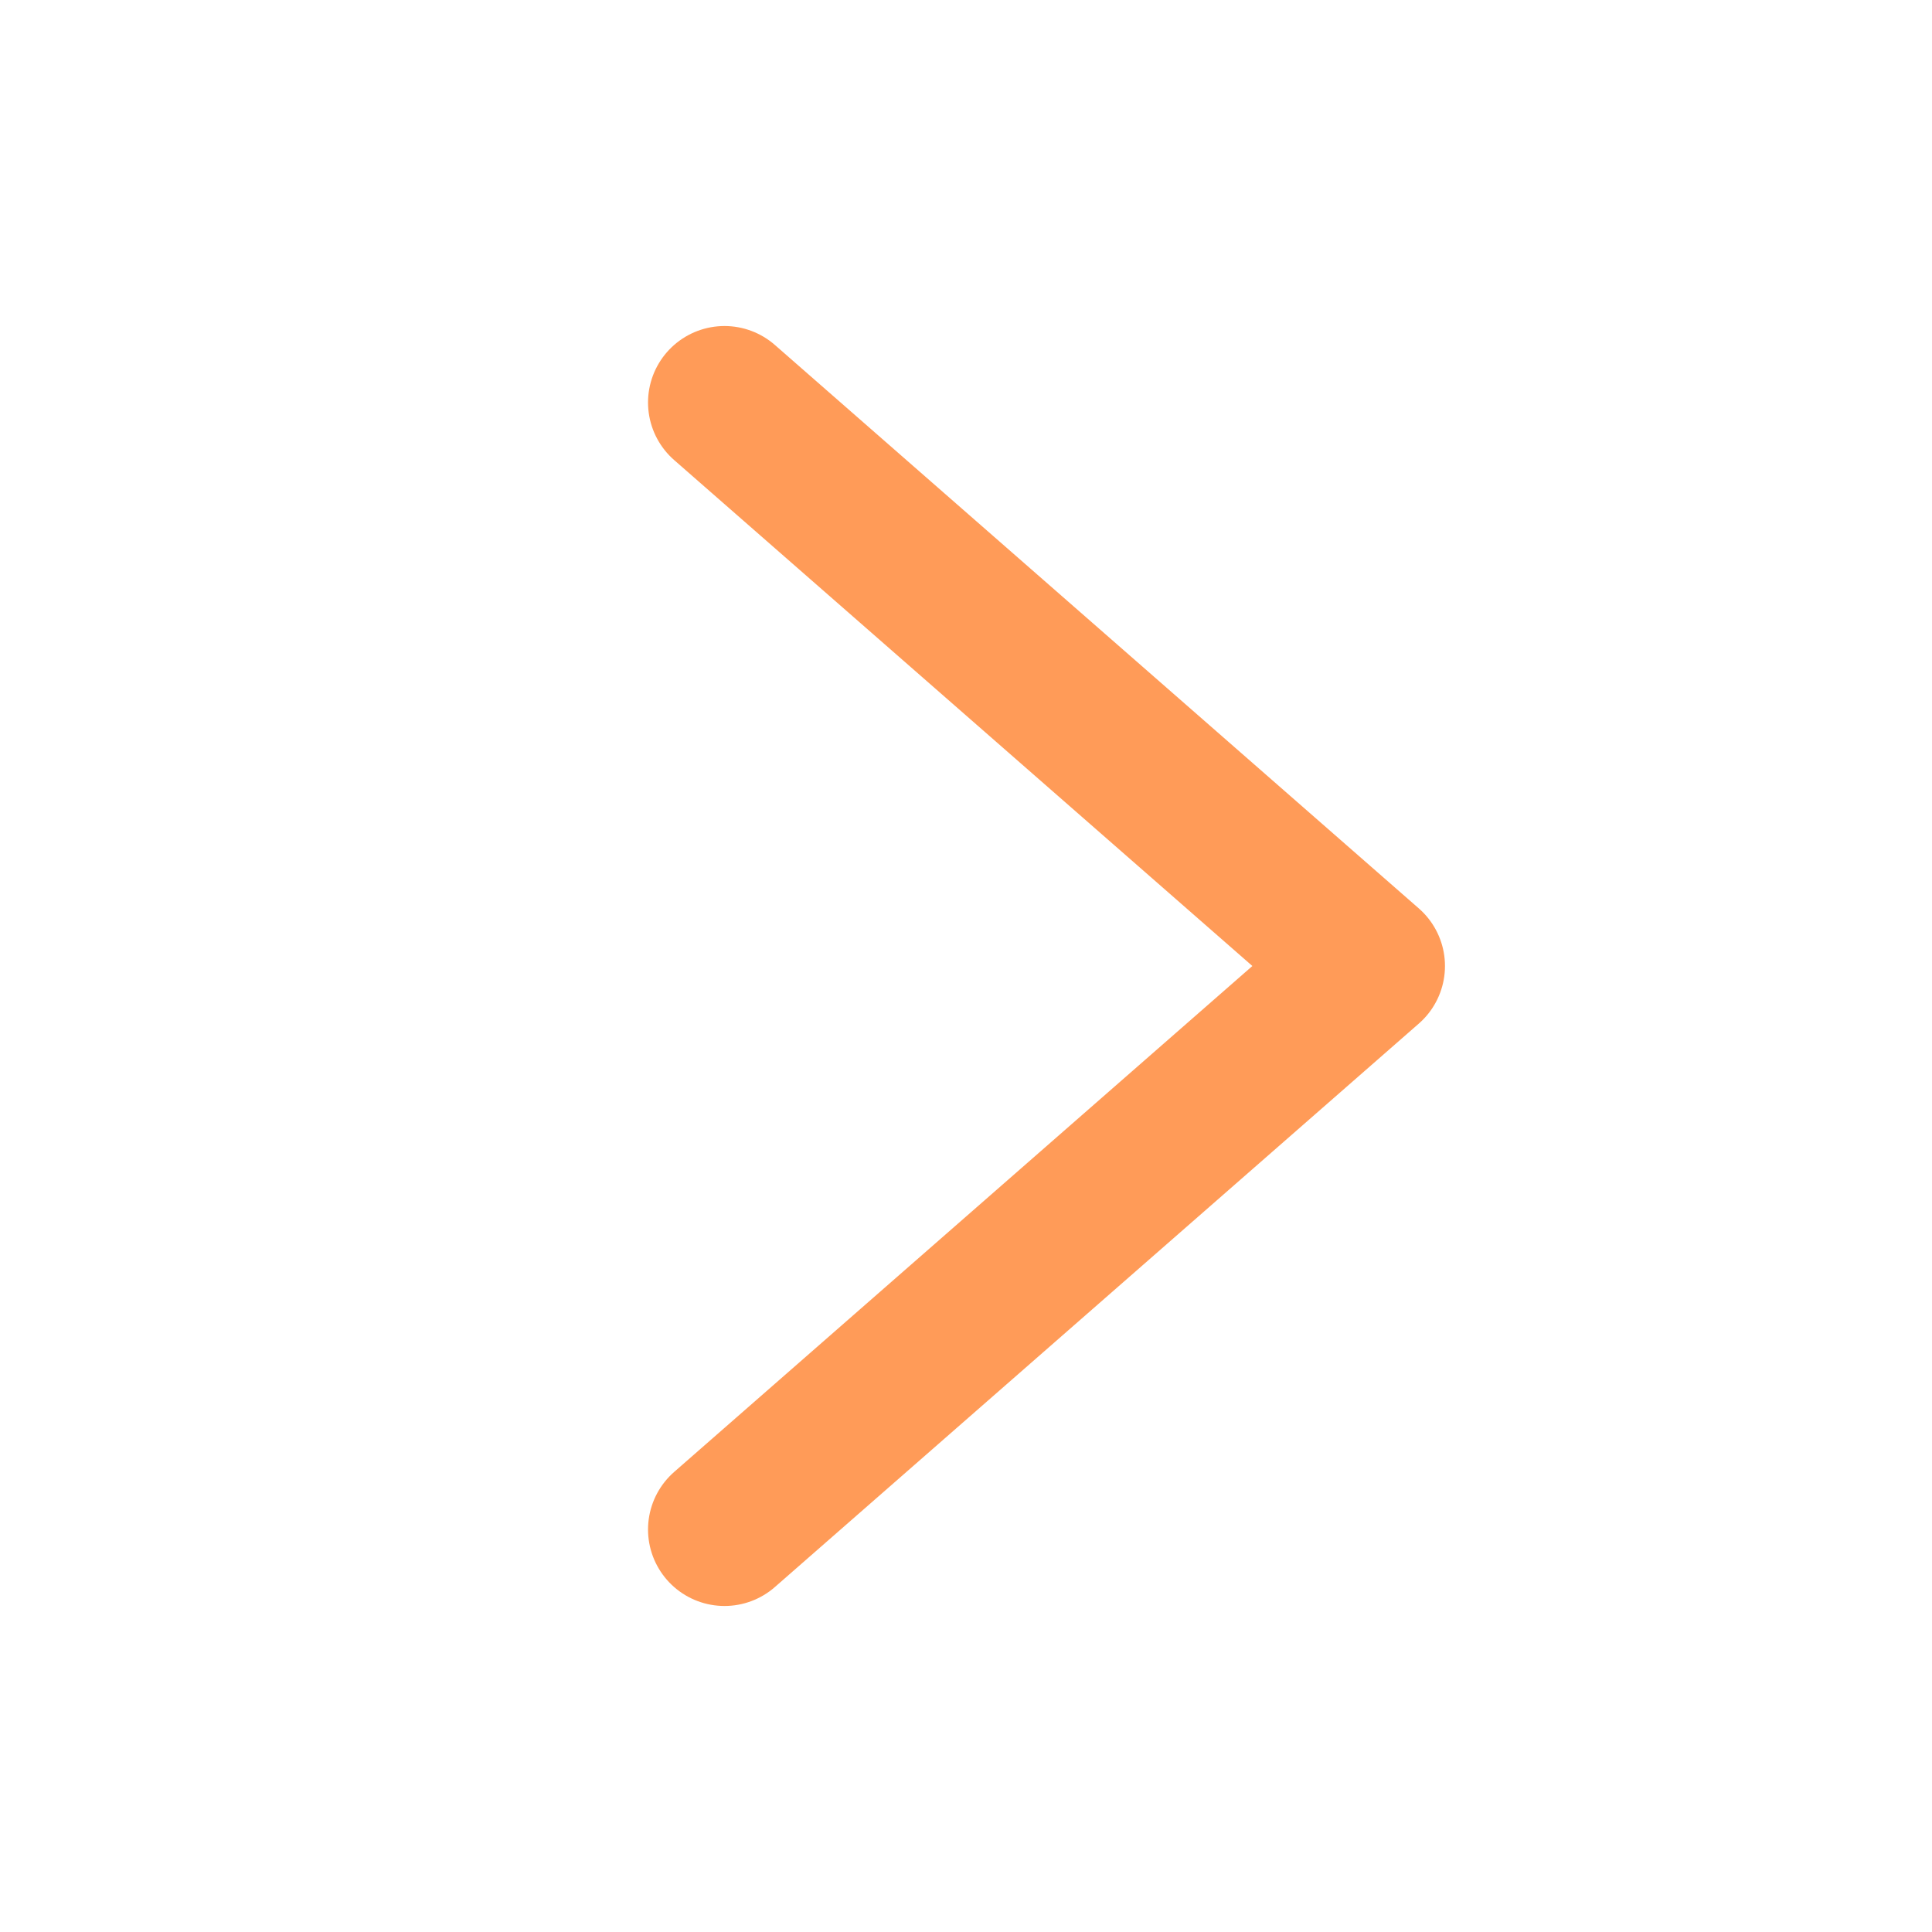
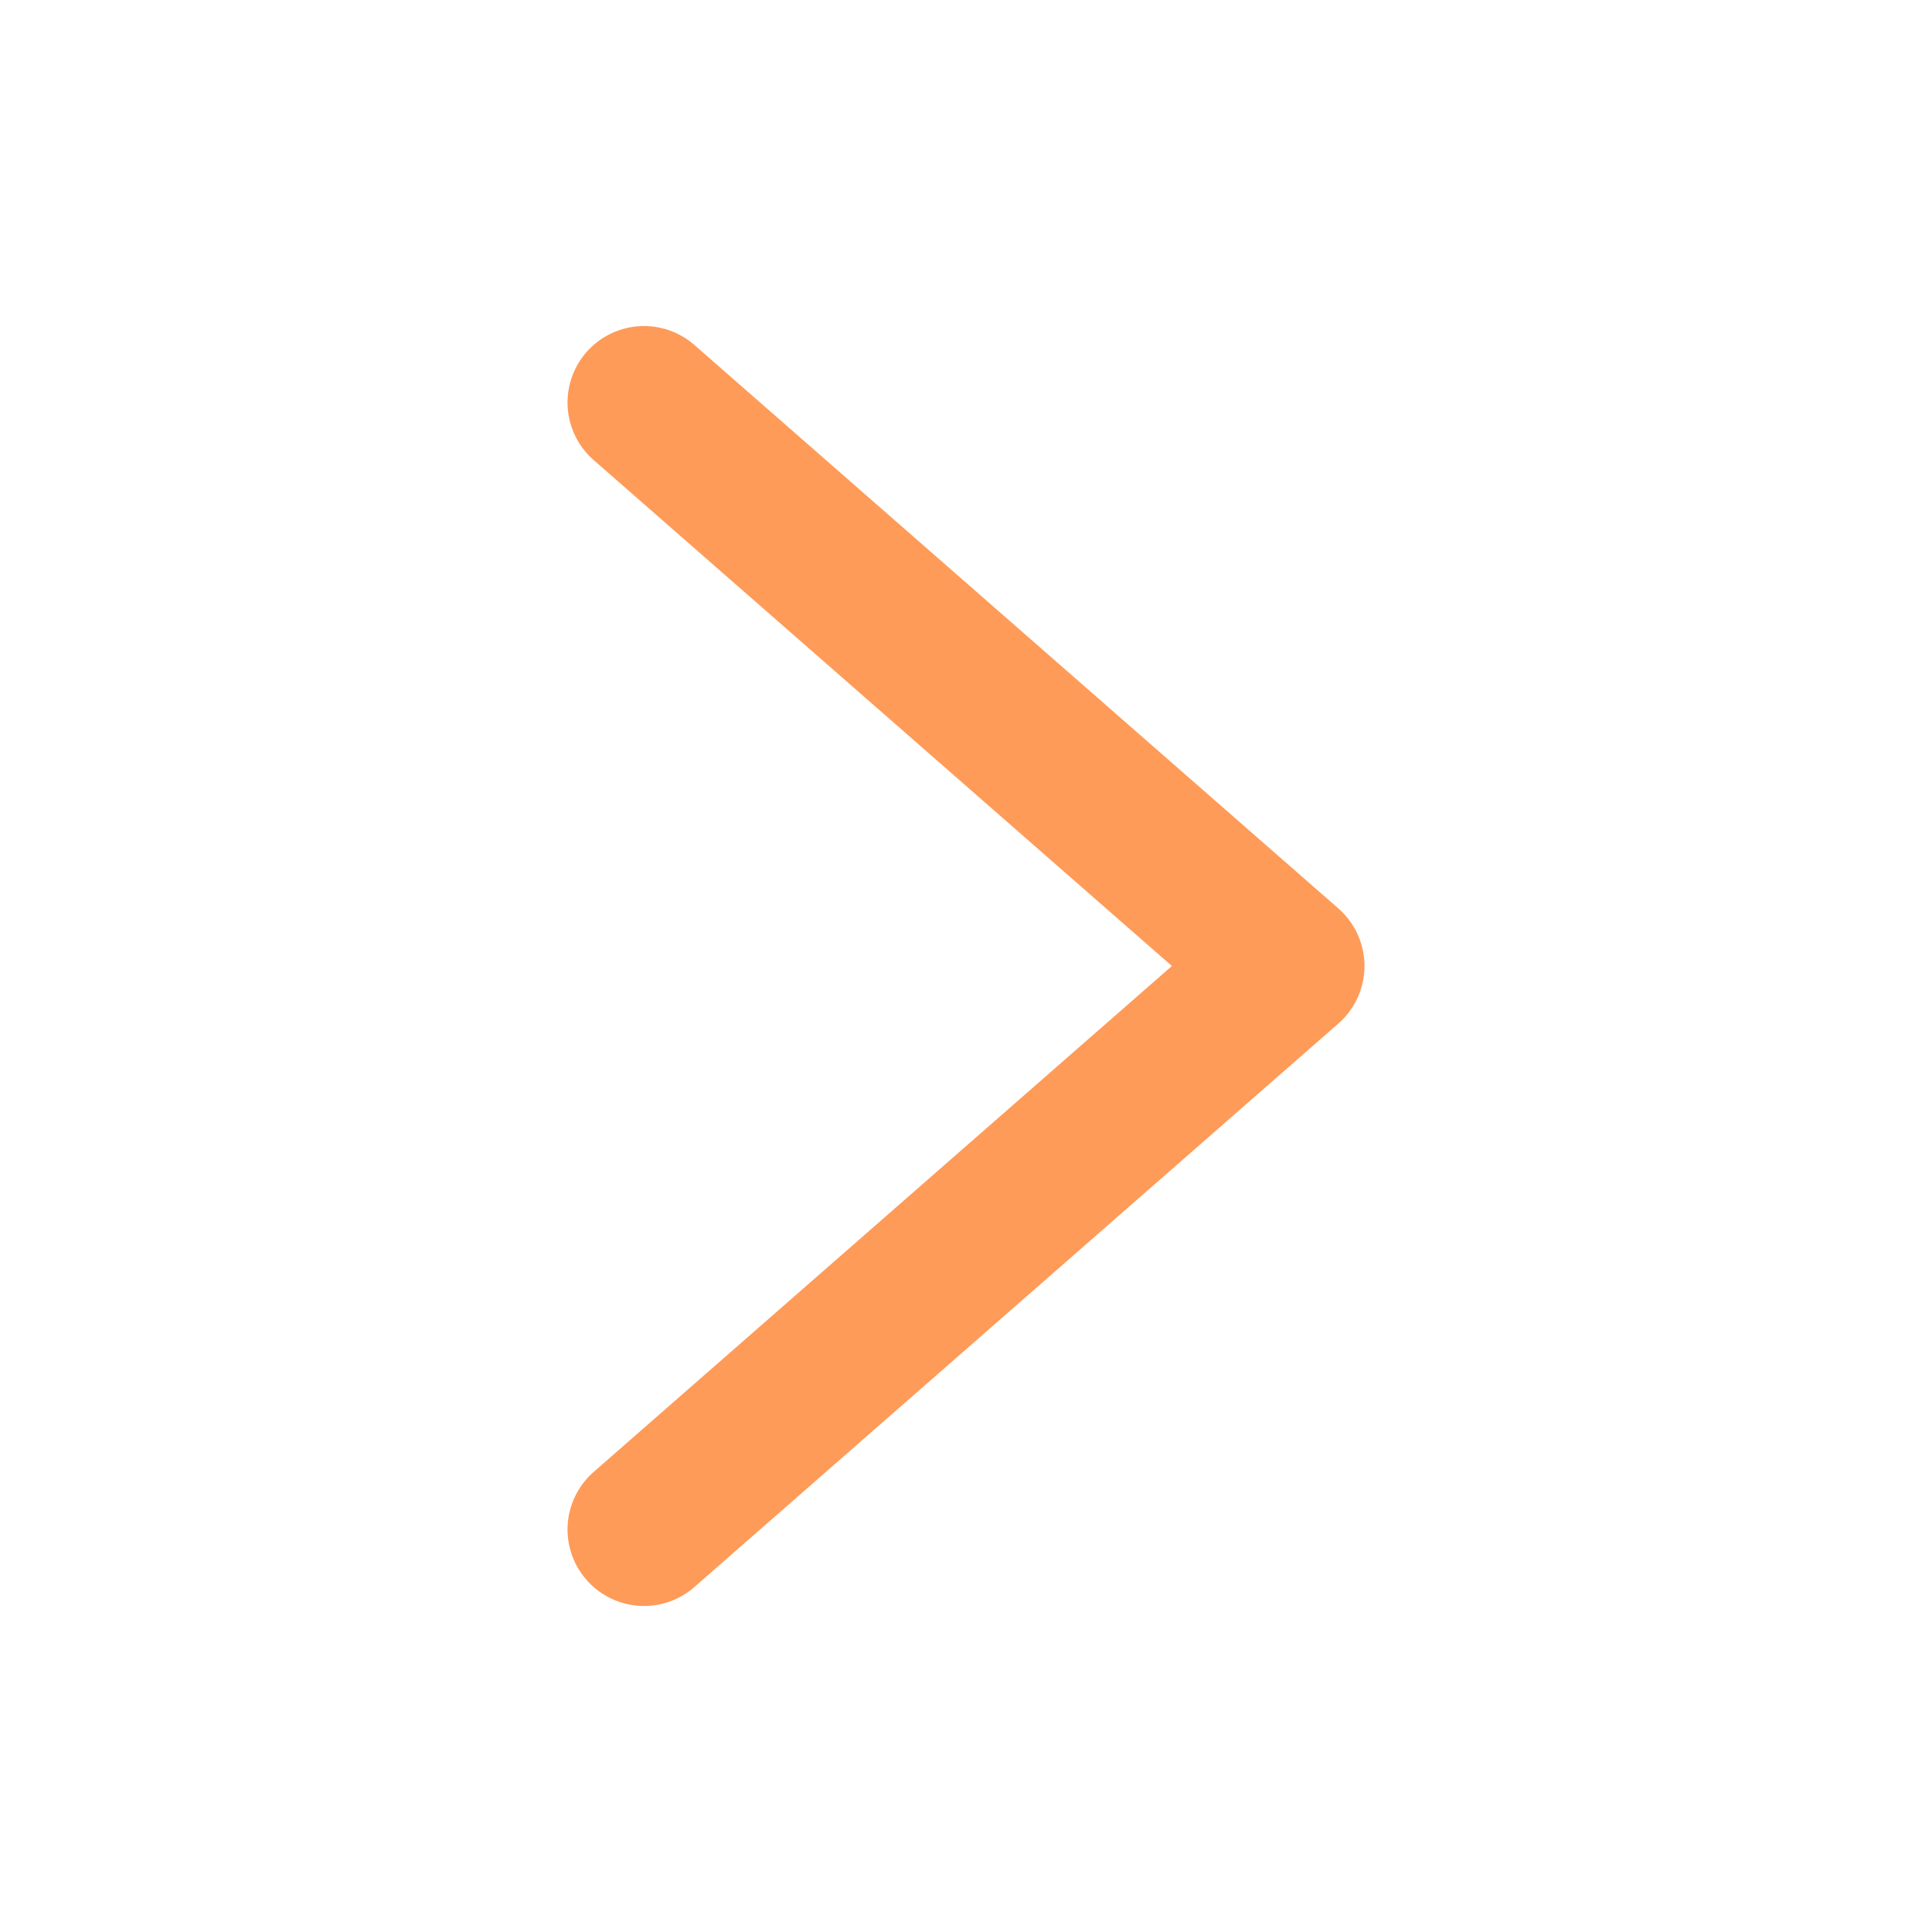
<svg xmlns="http://www.w3.org/2000/svg" viewBox="0 0 24 24" width="24" height="24">
-   <g fill="none" stroke="#FF9B58" stroke-width="1.9" stroke-linecap="round" stroke-linejoin="round">
+   <g transform="translate(-1 0)" fill="none" stroke="#FF9B58" stroke-width="1.9" stroke-linecap="round" stroke-linejoin="round">
    <path d="m9 5 8 7-8 7" />
  </g>
</svg>
